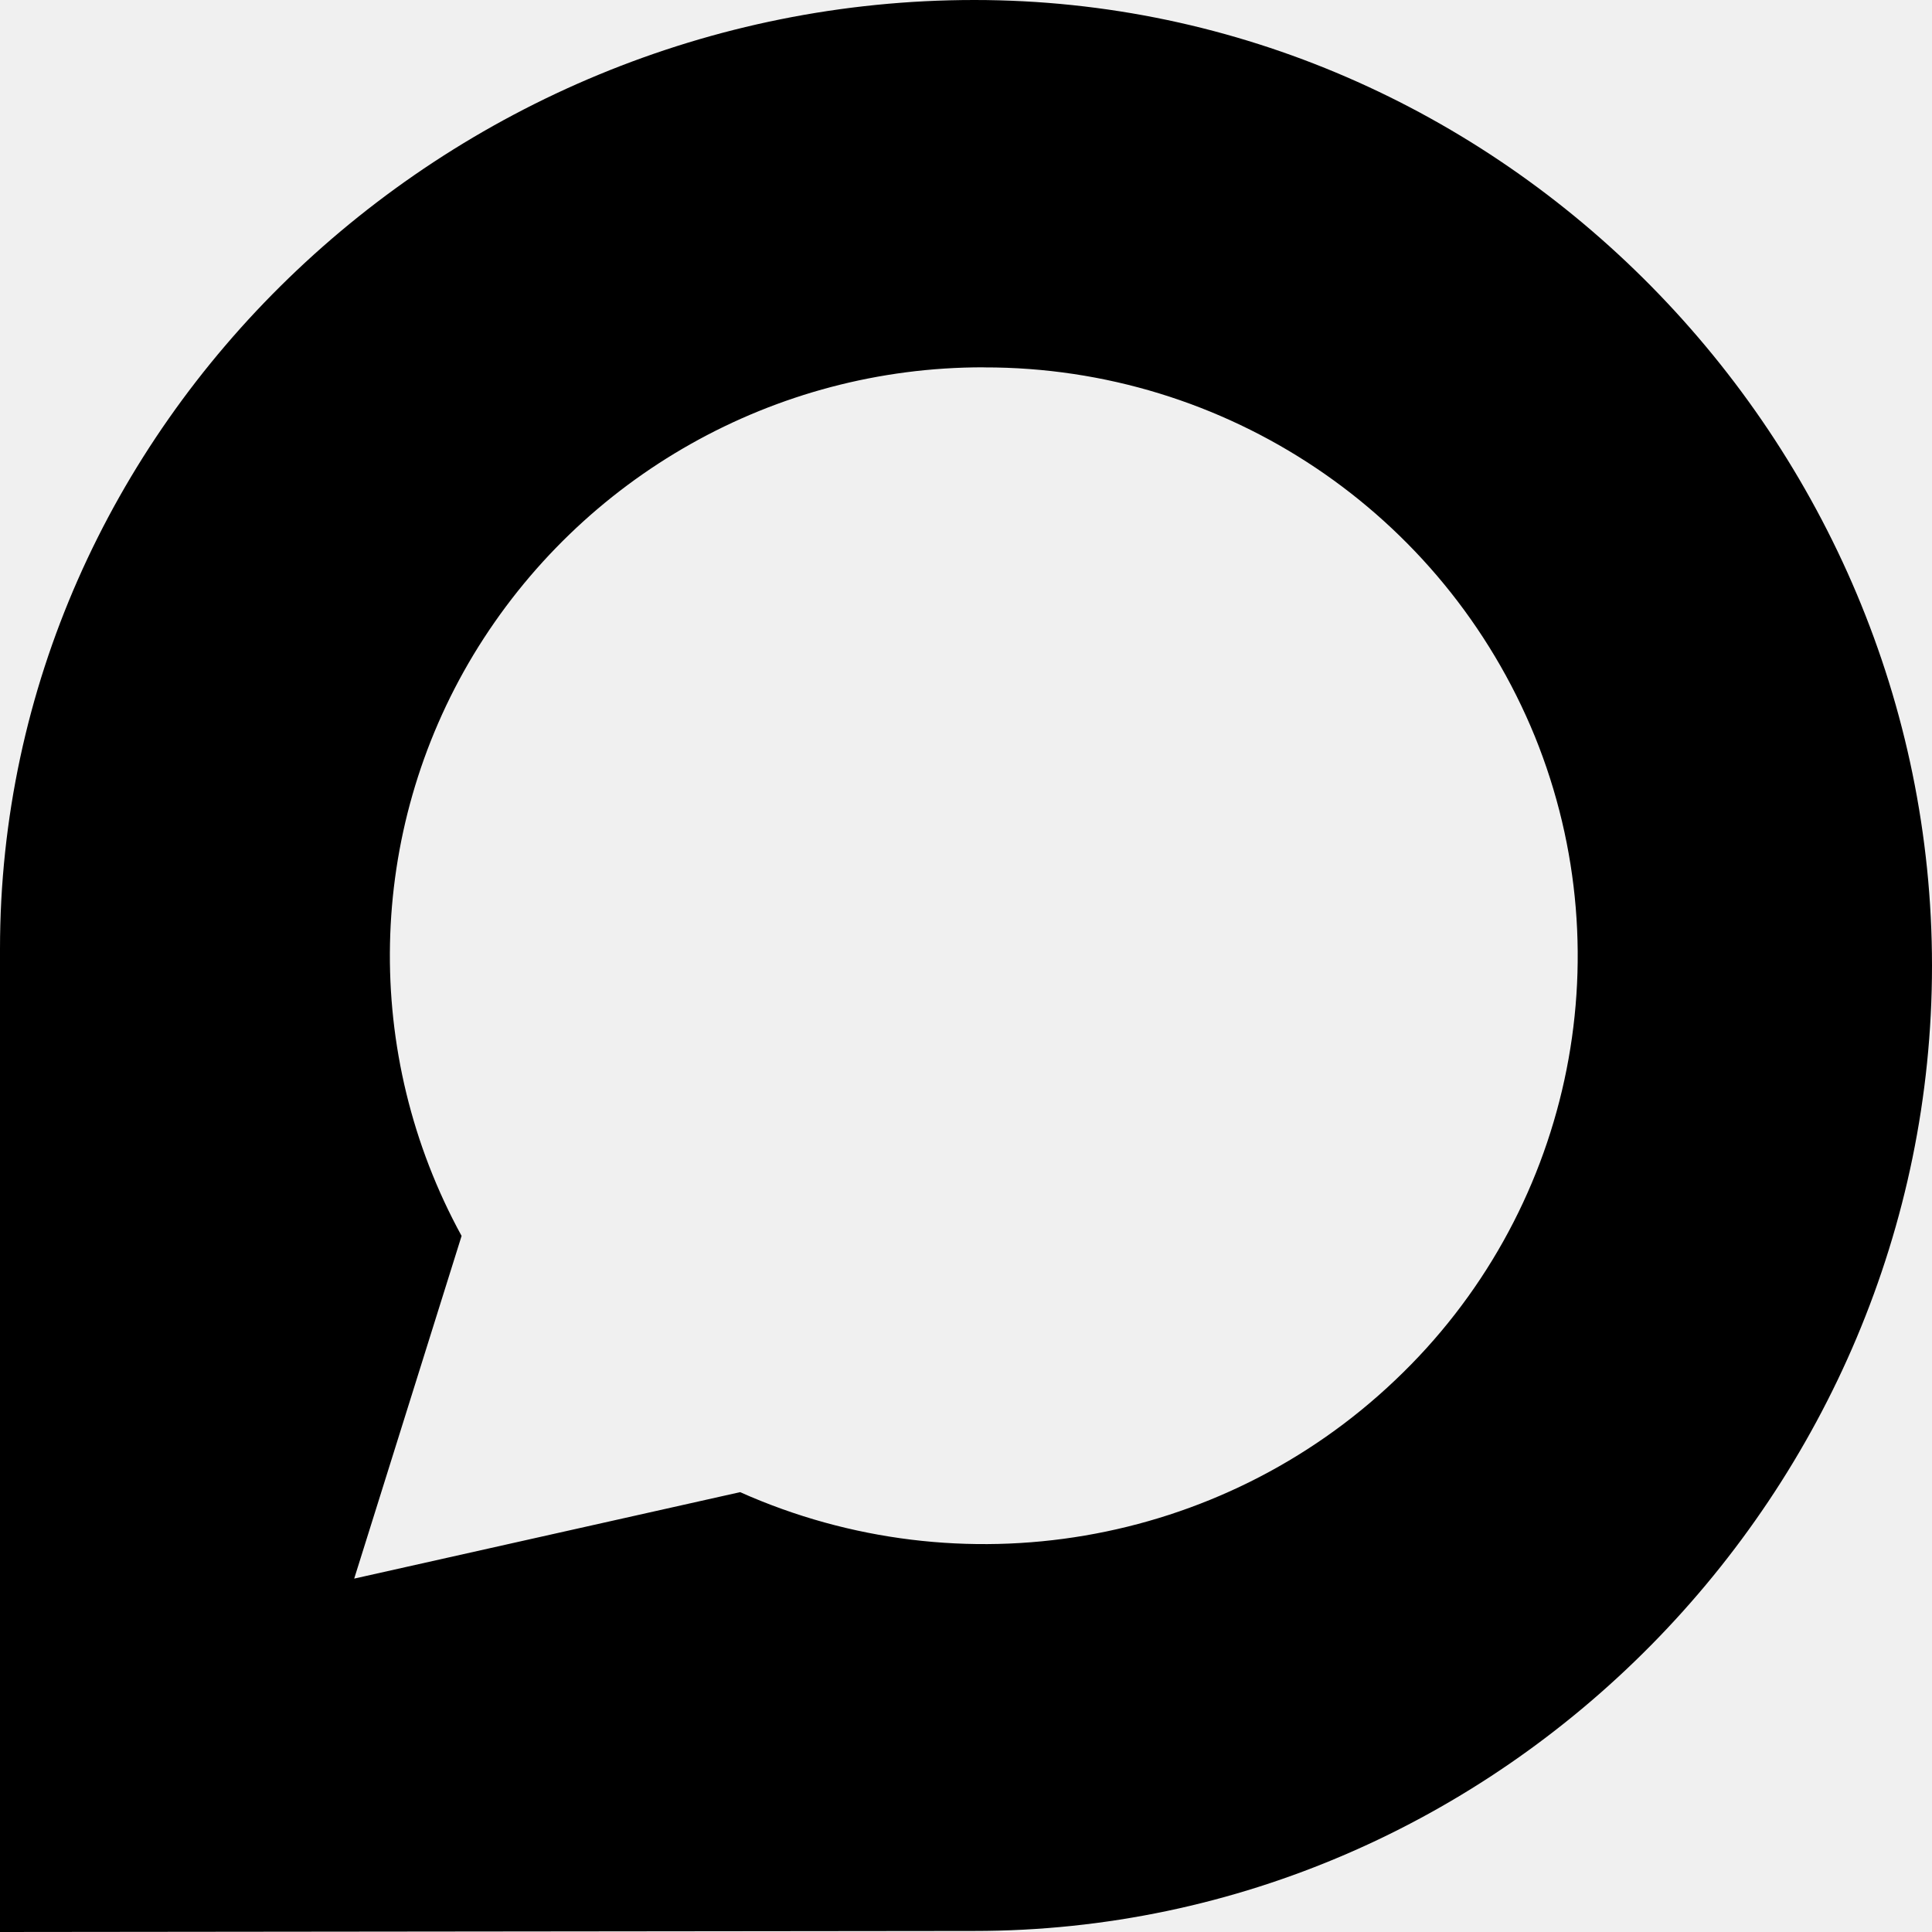
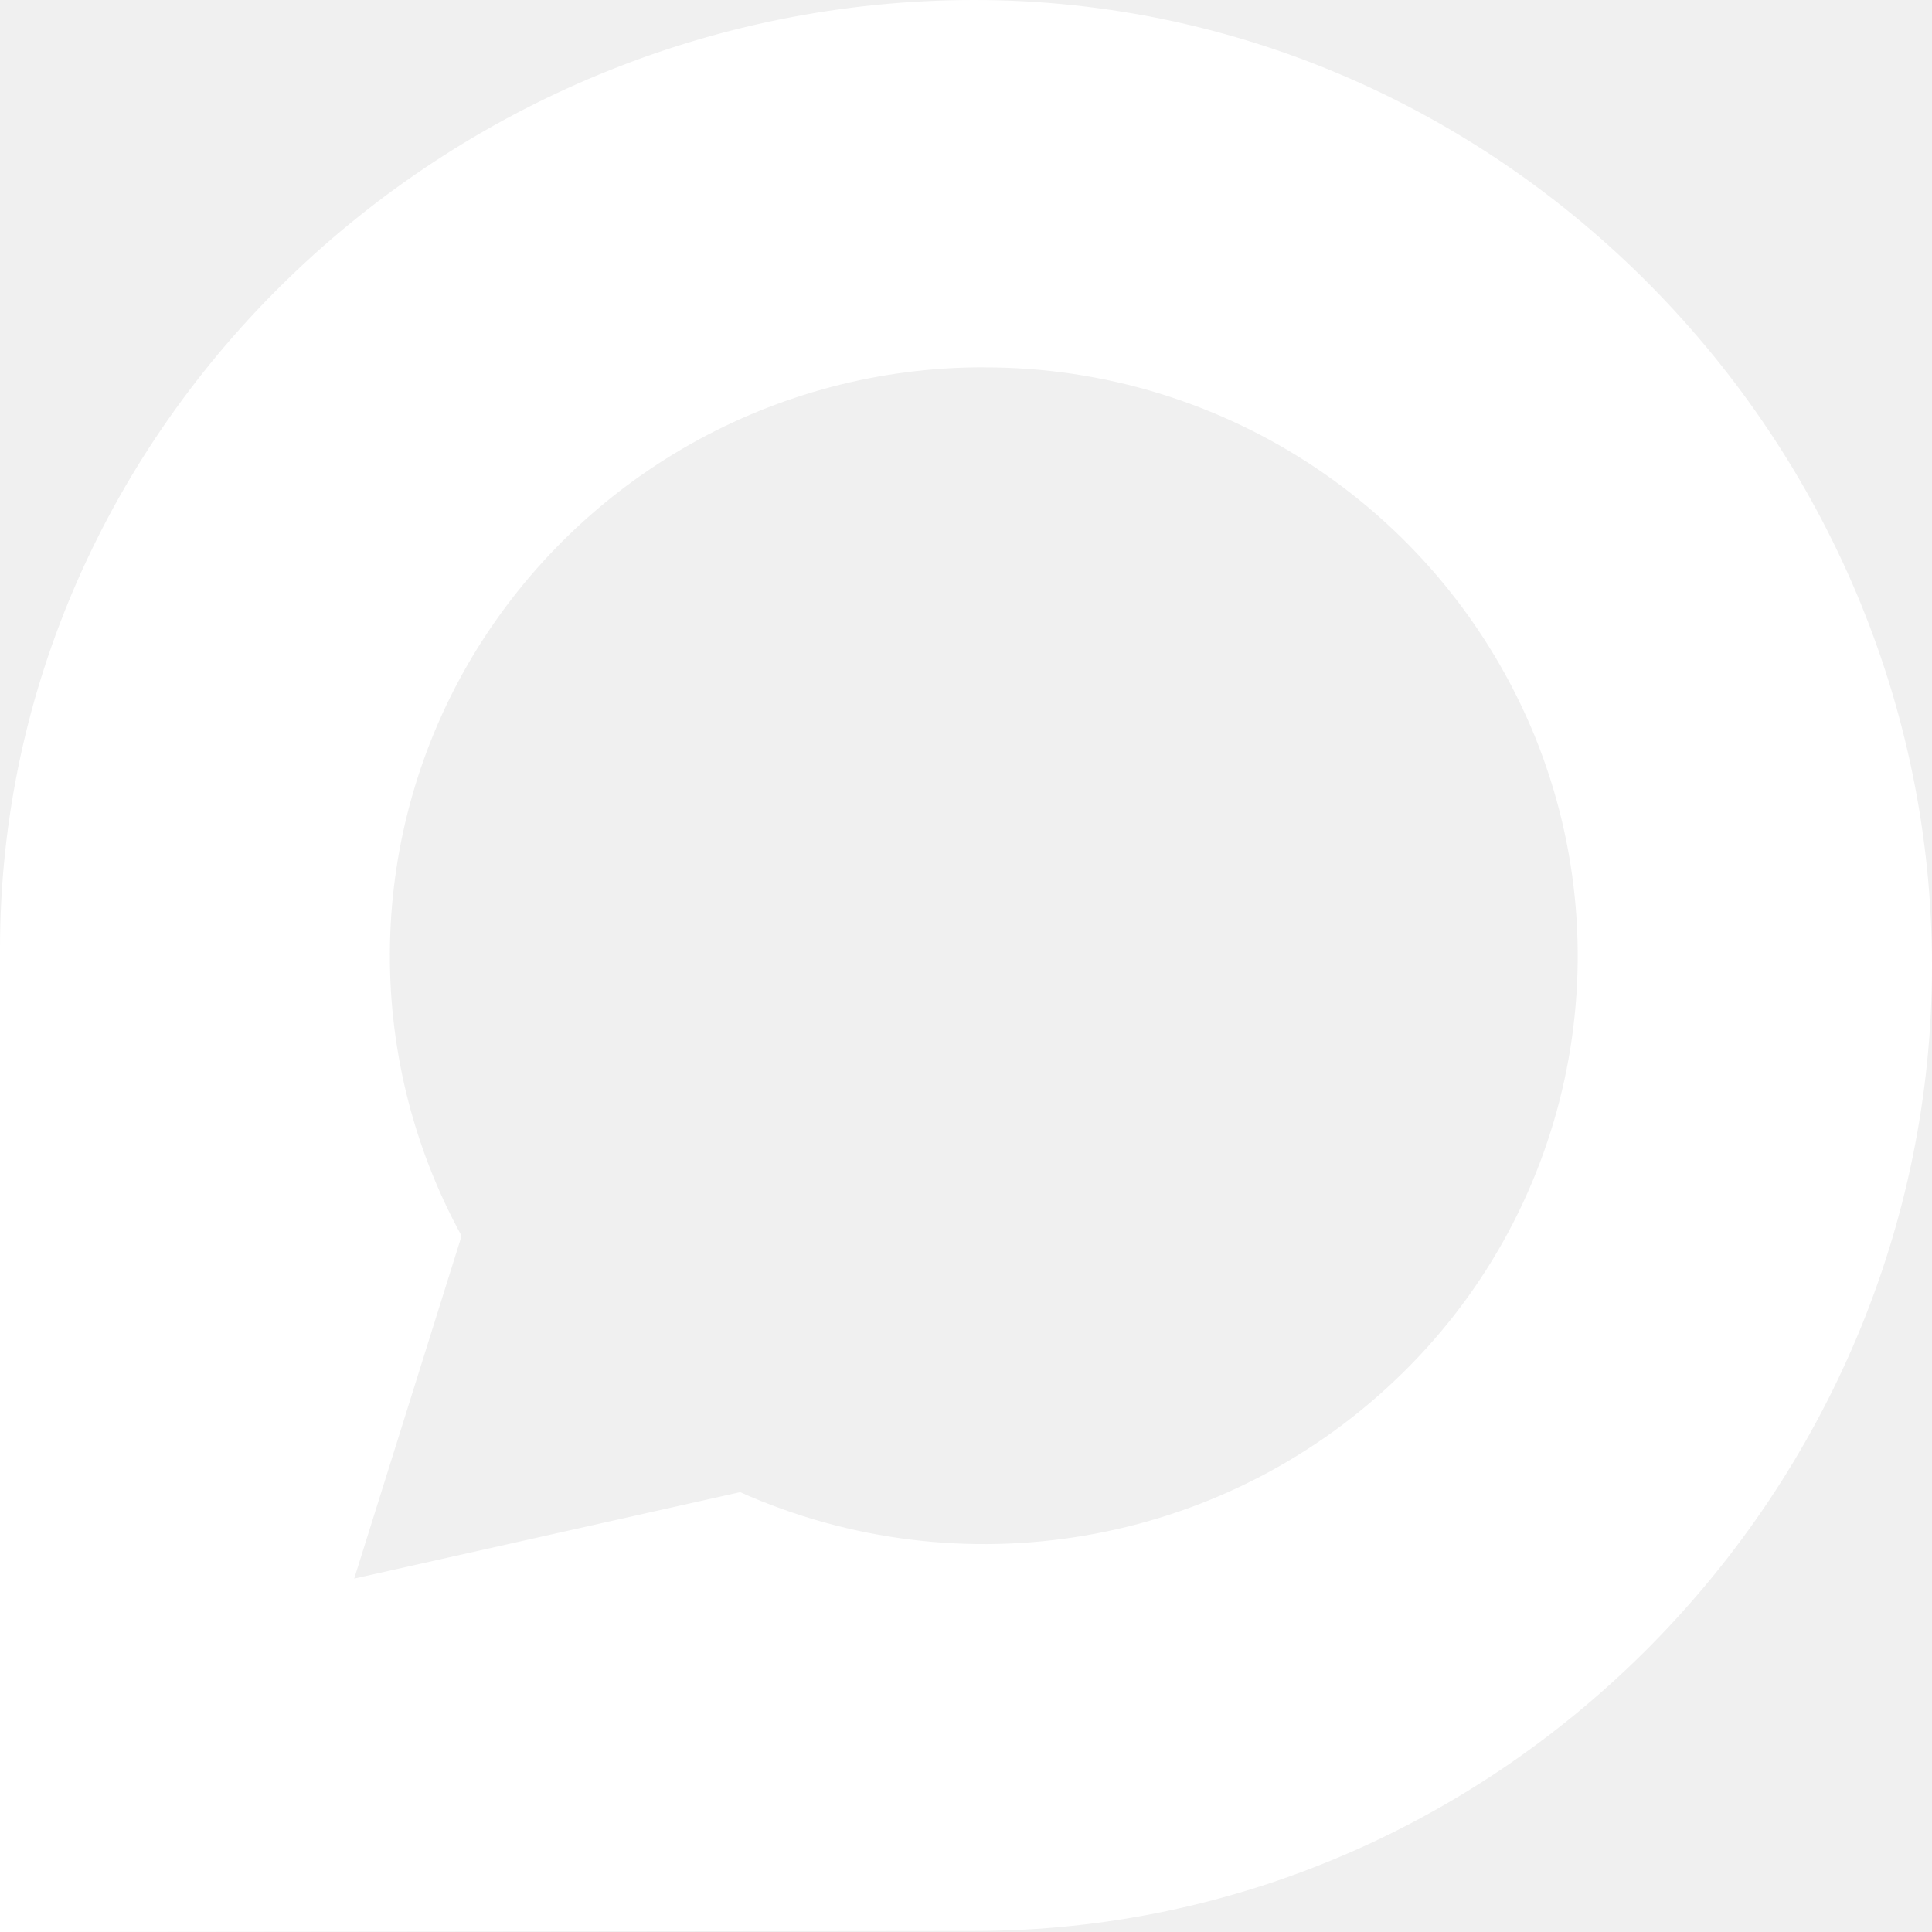
- <svg xmlns="http://www.w3.org/2000/svg" class="w-5 h-5 transition-transform group-hover:translate-x-1" fill="currentColor" viewBox="0 0 24 24">
+ <svg xmlns="http://www.w3.org/2000/svg" fill="#fff" viewBox="0 0 24 24">
  <path d="M12.103 0C18.666 0 24 5.485 24 11.997c0 6.51-5.33 11.99-11.9 11.99L0 24V11.79C0 5.28 5.532 0 12.103 0zm.116 4.563c-2.593-.003-4.996 1.352-6.337 3.57-1.33 2.208-1.387 4.957-.148 7.22L4.4 19.61l4.794-1.074c2.745 1.225 5.965.676 8.136-1.39 2.17-2.054 2.86-5.228 1.737-7.997-1.135-2.778-3.84-4.59-6.84-4.585h-.008z" />
</svg>
